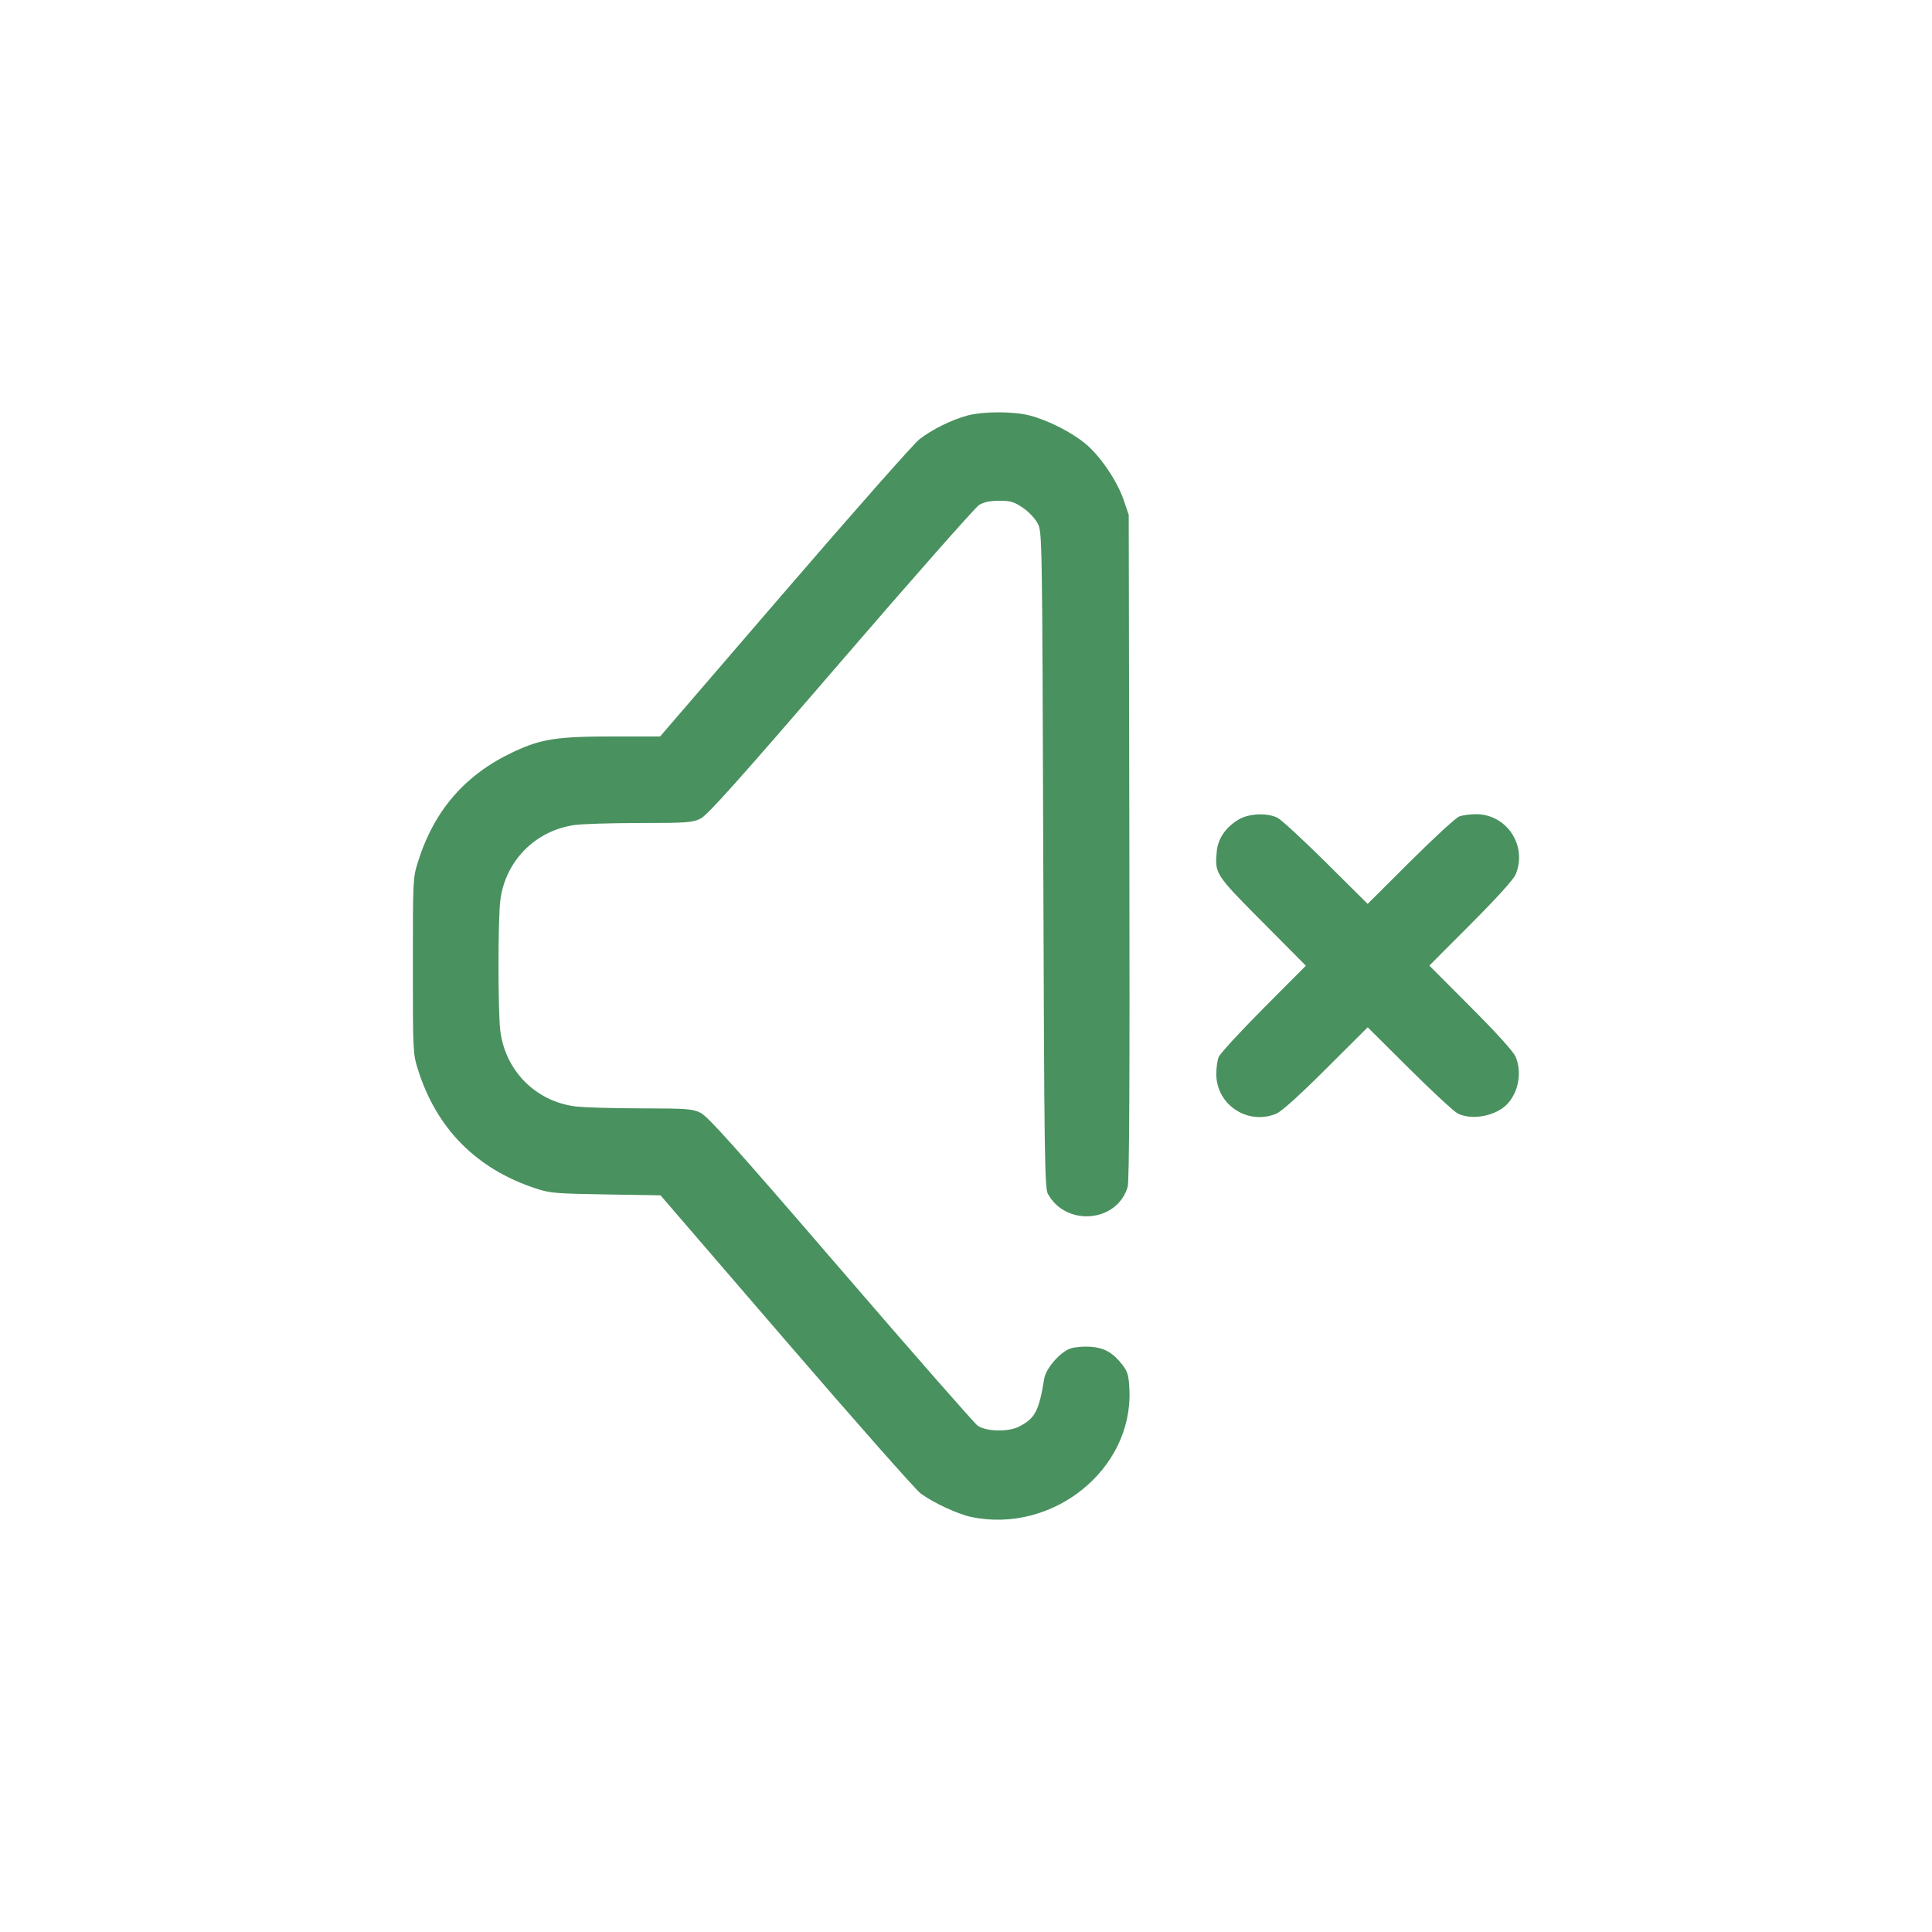
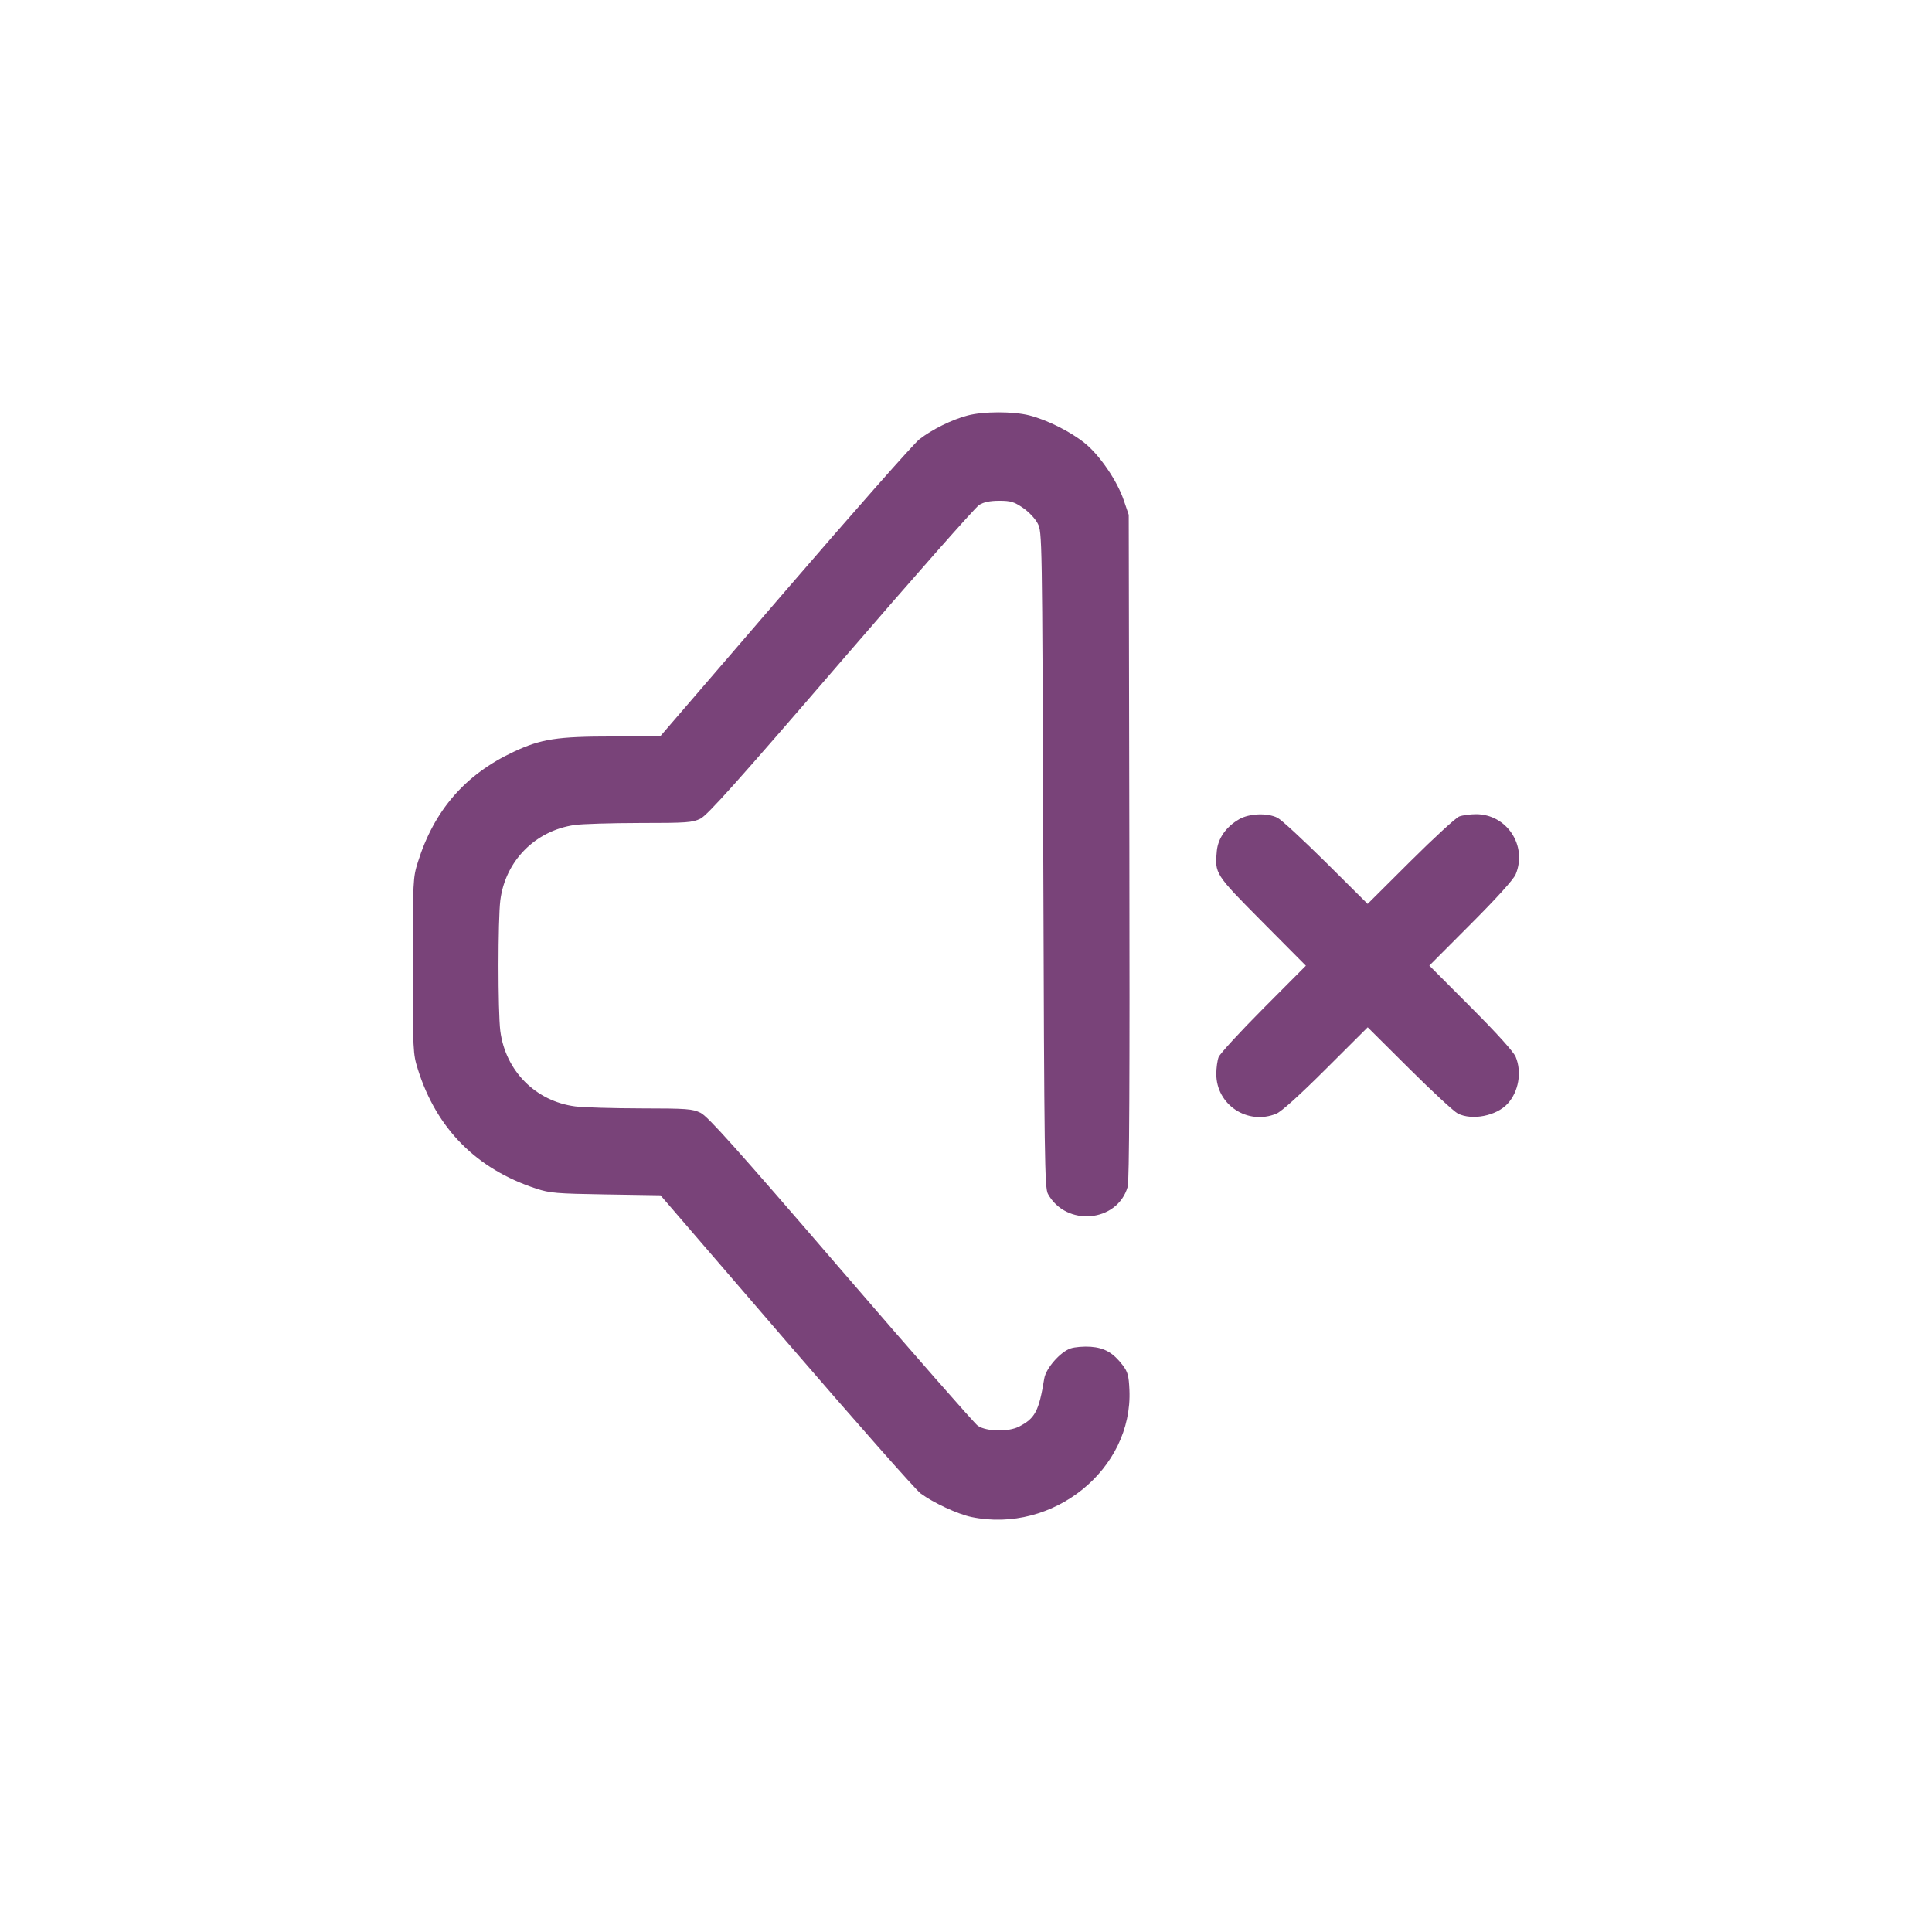
- <svg xmlns="http://www.w3.org/2000/svg" style="color:#49915F;" fill="currentColor" stroke="currentColor" stroke-width="0" viewBox="-4.8 -4.8 33.60 33.60" version="1.1" id="svg3" xml:space="preserve">
+ <svg xmlns="http://www.w3.org/2000/svg" style="color:#794379;" fill="currentColor" stroke="currentColor" stroke-width="0" viewBox="-4.8 -4.8 33.60 33.60" version="1.1" id="svg3" xml:space="preserve">
  <defs id="defs3" />
  <g id="SVGRepo_tracerCarrier" stroke-linecap="round" stroke-linejoin="round" stroke-width="0.624" />
  <path style="fill:currentColor" id="path1" />
  <path d="M 12.028,2.426 C 11.754,2.498 11.41,2.668 11.188,2.841 11.089,2.919 10.034,4.113 8.844,5.495 L 6.68,8.008 H 5.854 c -0.964,0 -1.243,0.043 -1.719,0.266 -0.843,0.394 -1.384,1.016 -1.667,1.917 -0.086,0.275 -0.088,0.311 -0.088,1.804 0,1.493 0.002,1.529 0.088,1.804 0.324,1.031 1.02,1.733 2.056,2.072 0.24,0.079 0.348,0.088 1.213,0.102 l 0.95,0.015 2.182,2.533 c 1.2,1.393 2.254,2.586 2.341,2.651 0.221,0.164 0.647,0.361 0.885,0.411 1.417,0.293 2.81,-0.83 2.747,-2.214 -0.011,-0.246 -0.029,-0.309 -0.116,-0.425 -0.166,-0.217 -0.316,-0.304 -0.558,-0.322 -0.118,-0.008 -0.275,0.004 -0.349,0.029 -0.178,0.059 -0.429,0.345 -0.458,0.523 -0.093,0.569 -0.159,0.694 -0.442,0.838 -0.183,0.093 -0.56,0.086 -0.713,-0.015 C 12.153,19.962 11.082,18.74 9.825,17.281 8.001,15.163 7.509,14.614 7.384,14.553 7.241,14.484 7.151,14.477 6.346,14.476 5.861,14.475 5.348,14.46 5.206,14.442 4.516,14.353 3.991,13.825 3.901,13.13 c -0.042,-0.329 -0.042,-1.946 8.434e-4,-2.277 C 3.99,10.172 4.508,9.647 5.192,9.548 5.321,9.529 5.832,9.514 6.327,9.513 7.146,9.513 7.241,9.506 7.381,9.438 7.502,9.379 8.019,8.802 9.823,6.708 11.081,5.248 12.164,4.021 12.229,3.981 c 0.083,-0.05 0.188,-0.072 0.349,-0.072 0.198,-1.054e-4 0.256,0.017 0.411,0.122 0.104,0.071 0.213,0.186 0.258,0.273 0.077,0.15 0.078,0.178 0.097,5.849 0.017,5.21 0.024,5.708 0.081,5.811 0.317,0.575 1.207,0.496 1.387,-0.124 0.028,-0.097 0.037,-1.882 0.029,-5.913 L 14.83,4.153 14.744,3.901 C 14.629,3.56 14.323,3.113 14.063,2.905 13.813,2.704 13.413,2.504 13.101,2.424 12.823,2.353 12.302,2.353 12.028,2.426 m 4.724,7.021 c -0.227,0.13 -0.368,0.33 -0.39,0.551 -0.038,0.396 -0.033,0.404 0.792,1.235 l 0.757,0.762 -0.739,0.742 c -0.406,0.408 -0.757,0.79 -0.779,0.848 -0.022,0.058 -0.04,0.19 -0.04,0.293 0,0.536 0.546,0.897 1.045,0.69 0.089,-0.037 0.403,-0.32 0.864,-0.78 l 0.724,-0.722 0.724,0.72 c 0.398,0.396 0.778,0.747 0.844,0.78 0.249,0.124 0.671,0.041 0.865,-0.171 0.192,-0.209 0.251,-0.549 0.141,-0.814 -0.037,-0.089 -0.32,-0.403 -0.78,-0.864 l -0.722,-0.724 0.722,-0.724 c 0.46,-0.461 0.743,-0.775 0.78,-0.864 0.206,-0.499 -0.155,-1.045 -0.69,-1.045 -0.103,0 -0.235,0.018 -0.293,0.04 -0.058,0.022 -0.44,0.373 -0.849,0.78 l -0.743,0.74 -0.724,-0.72 C 17.863,9.806 17.484,9.455 17.417,9.422 17.24,9.334 16.929,9.346 16.751,9.447" stroke="none" fill="currentColor" fill-rule="evenodd" id="path1-9" style="stroke-width:0;fill:currentColor;fill-opacity:1" />
</svg>
